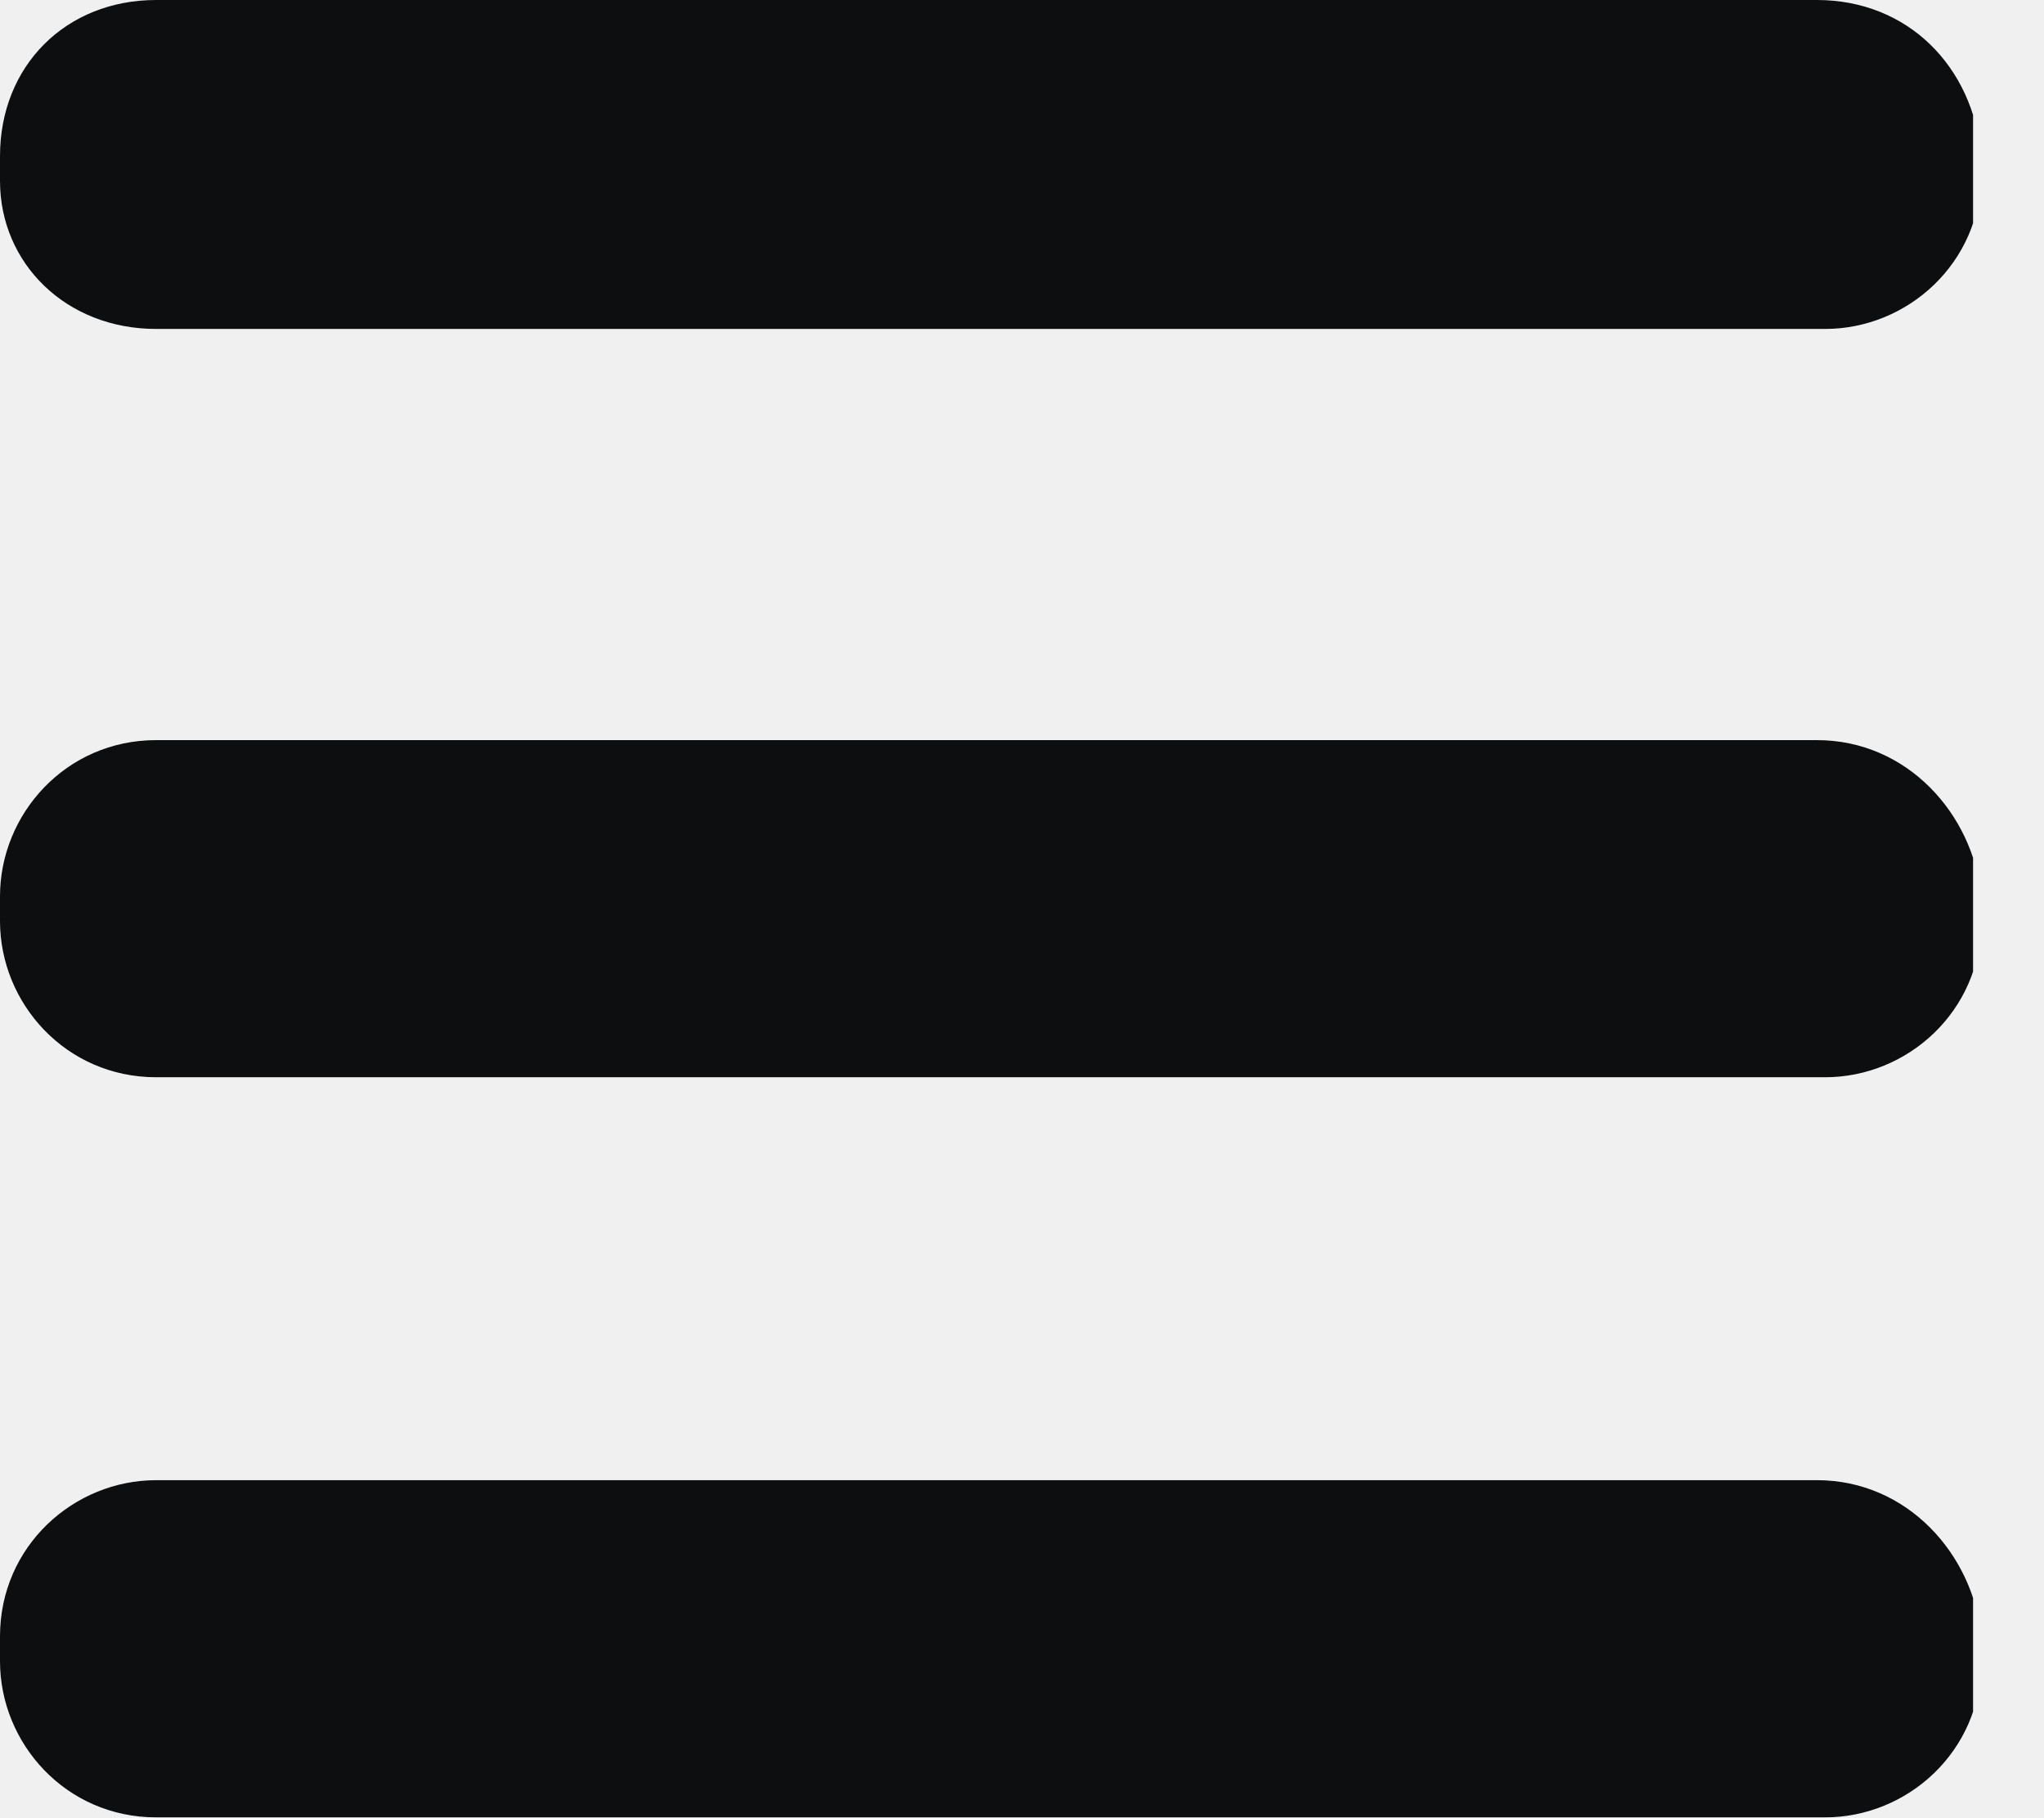
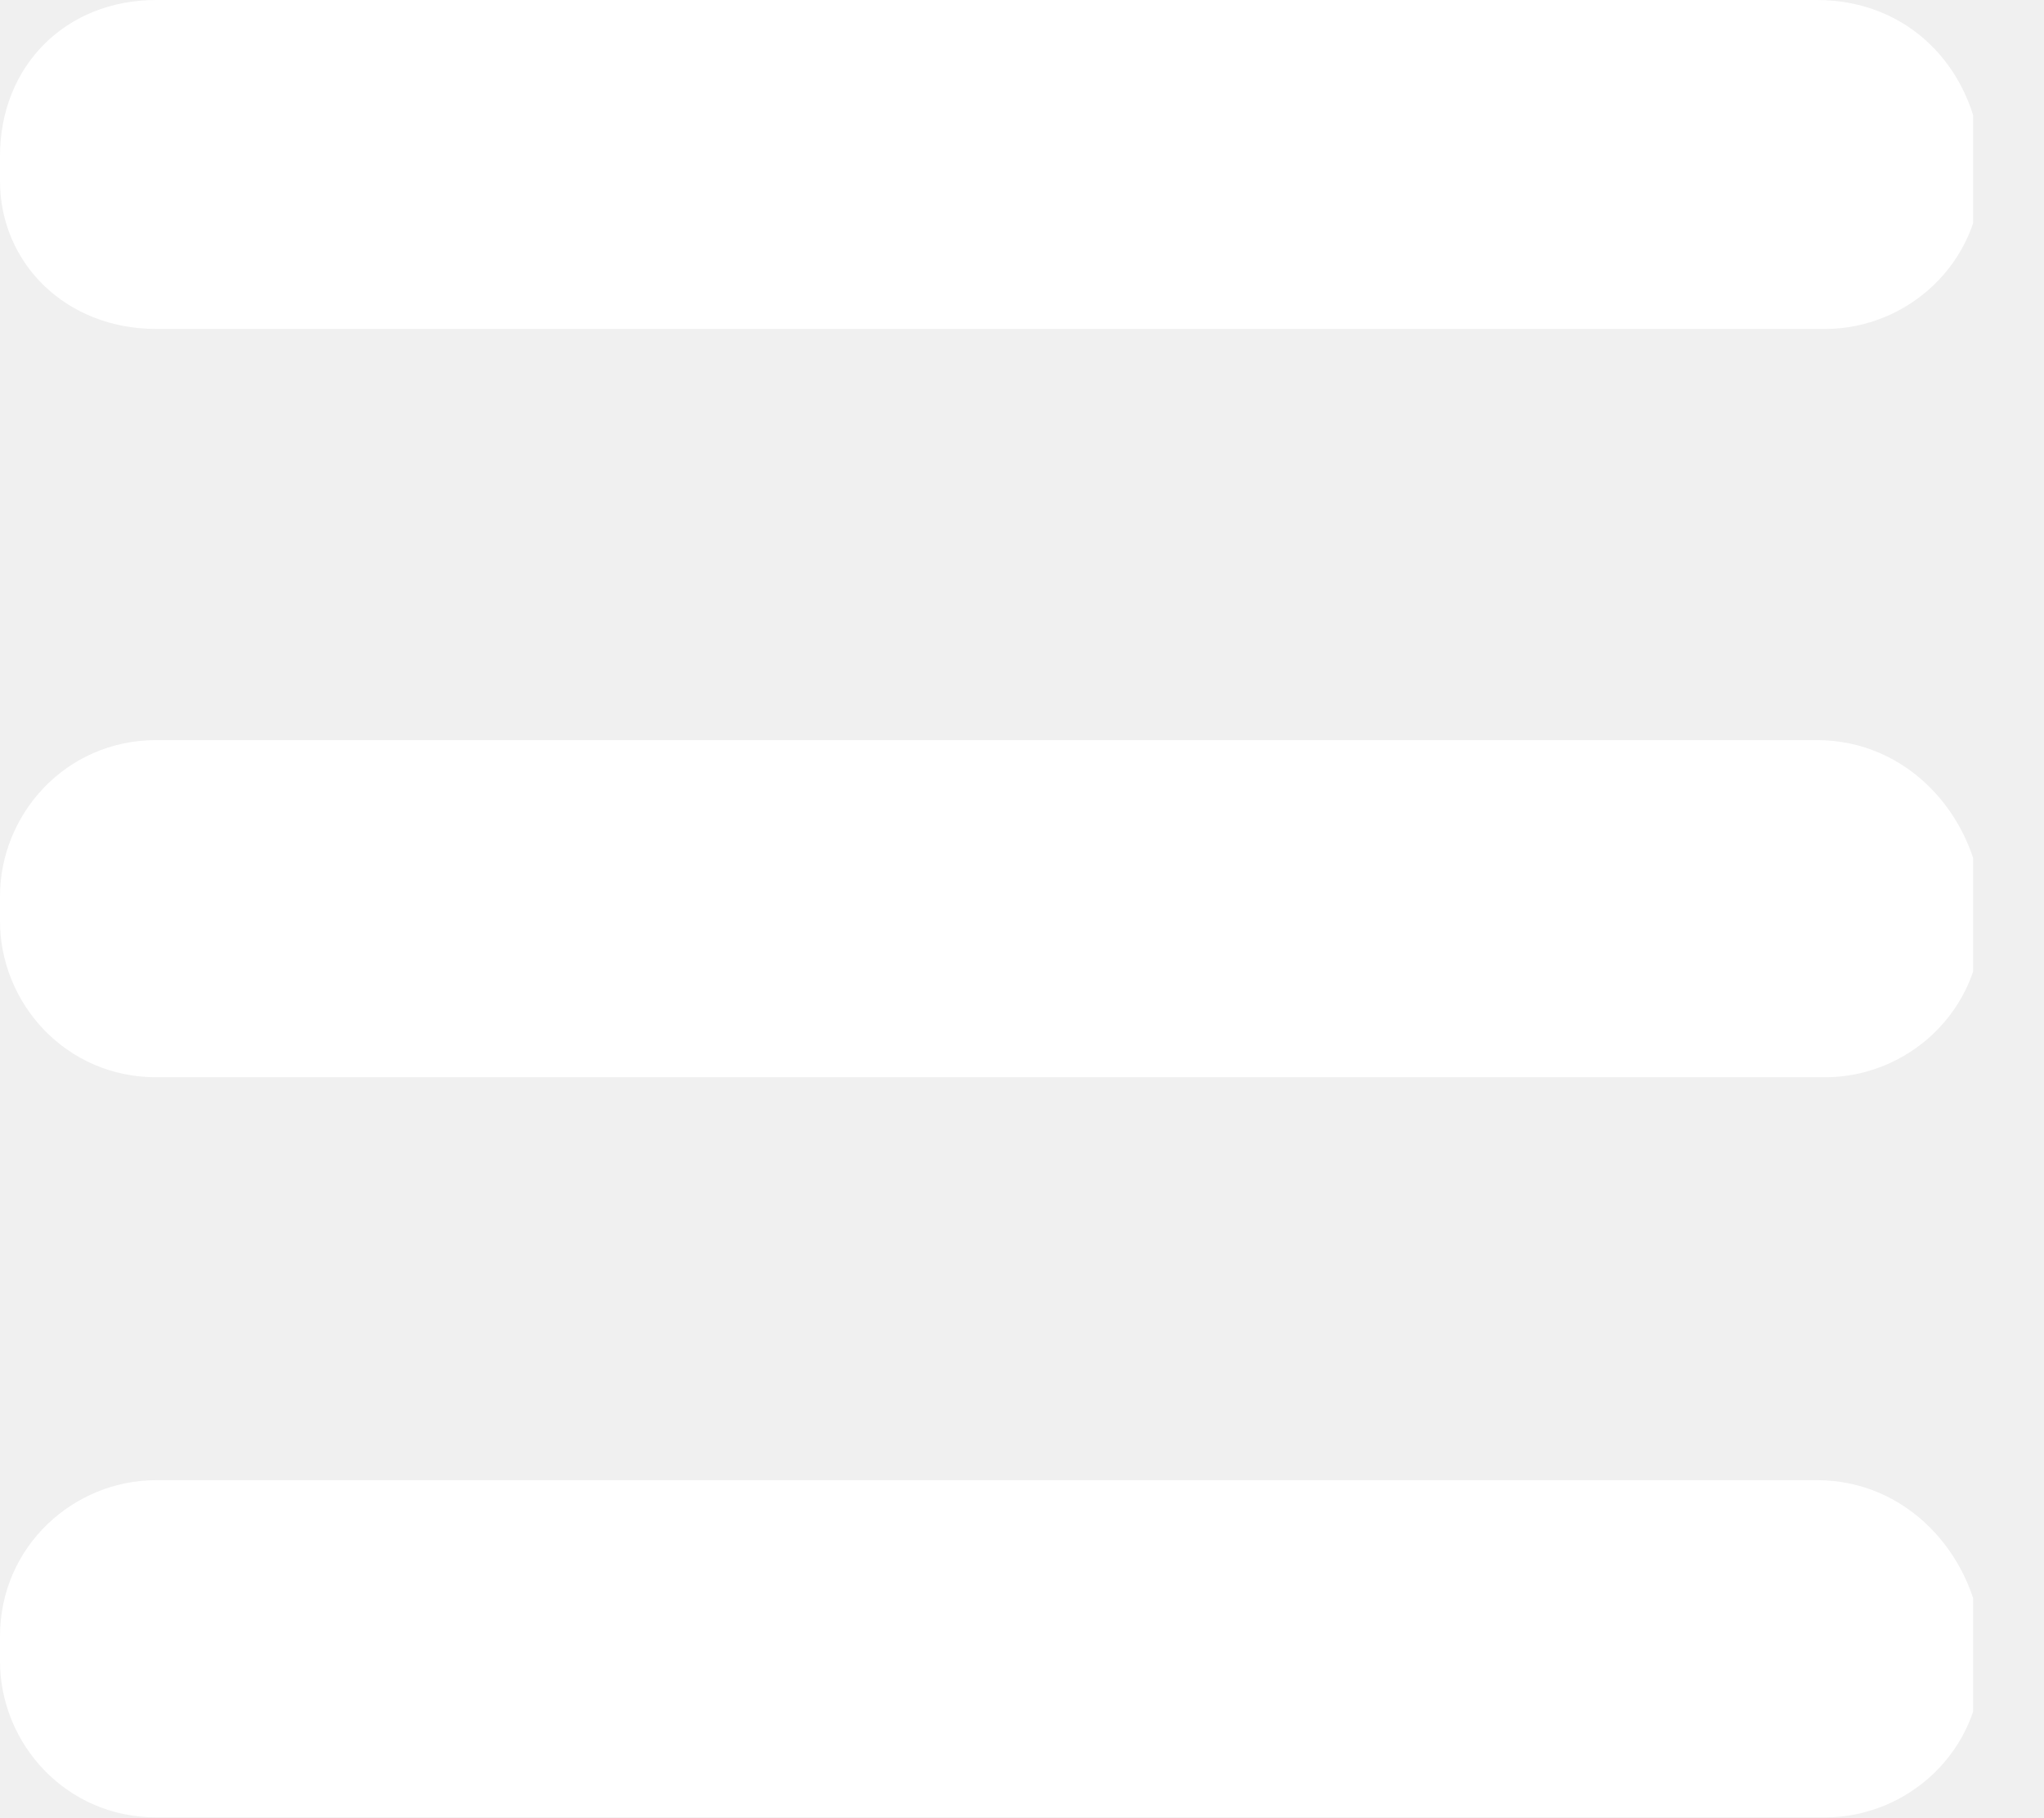
<svg xmlns="http://www.w3.org/2000/svg" width="27" height="24" viewBox="0 0 27 24" fill="none">
  <g clip-path="url(#clip0)">
-     <path d="M24 0H2.063C0.869 0 0 0.869 0 2.063V2.389C0 3.475 0.869 4.344 2.063 4.344H24.109C25.195 4.344 26.172 3.475 26.172 2.281V2.063C26.063 0.869 25.195 0 24 0Z" fill="#0D0E0F" />
-     <path d="M24 9.774H2.063C0.869 9.774 0 10.751 0 11.837V12.163C0 13.249 0.869 14.226 2.063 14.226H24.109C25.195 14.226 26.172 13.357 26.172 12.163V11.837C26.063 10.751 25.195 9.774 24 9.774Z" fill="#0D0E0F" />
-     <path d="M24 19.547H2.063C0.977 19.547 0 20.416 0 21.611V21.937C0 23.023 0.869 24 2.063 24H24.109C25.195 24 26.172 23.131 26.172 21.937V21.611C26.063 20.525 25.195 19.547 24 19.547Z" fill="#0D0E0F" />
+     <path d="M24 0H2.063C0.869 0 0 0.869 0 2.063V2.389C0 3.475 0.869 4.344 2.063 4.344H24.109C25.195 4.344 26.172 3.475 26.172 2.281V2.063C26.063 0.869 25.195 0 24 0Z" fill="white" />
+     <path d="M24 9.774H2.063C0.869 9.774 0 10.751 0 11.837V12.163C0 13.249 0.869 14.226 2.063 14.226H24.109C25.195 14.226 26.172 13.357 26.172 12.163V11.837C26.063 10.751 25.195 9.774 24 9.774Z" fill="white" />
+     <path d="M24 19.547H2.063C0.977 19.547 0 20.416 0 21.611V21.937C0 23.023 0.869 24 2.063 24H24.109C25.195 24 26.172 23.131 26.172 21.937V21.611C26.063 20.525 25.195 19.547 24 19.547Z" fill="white" />
  </g>
  <defs>
    <clipPath id="clip0">
      <rect width="26.063" height="24" fill="white" />
    </clipPath>
  </defs>
</svg>
